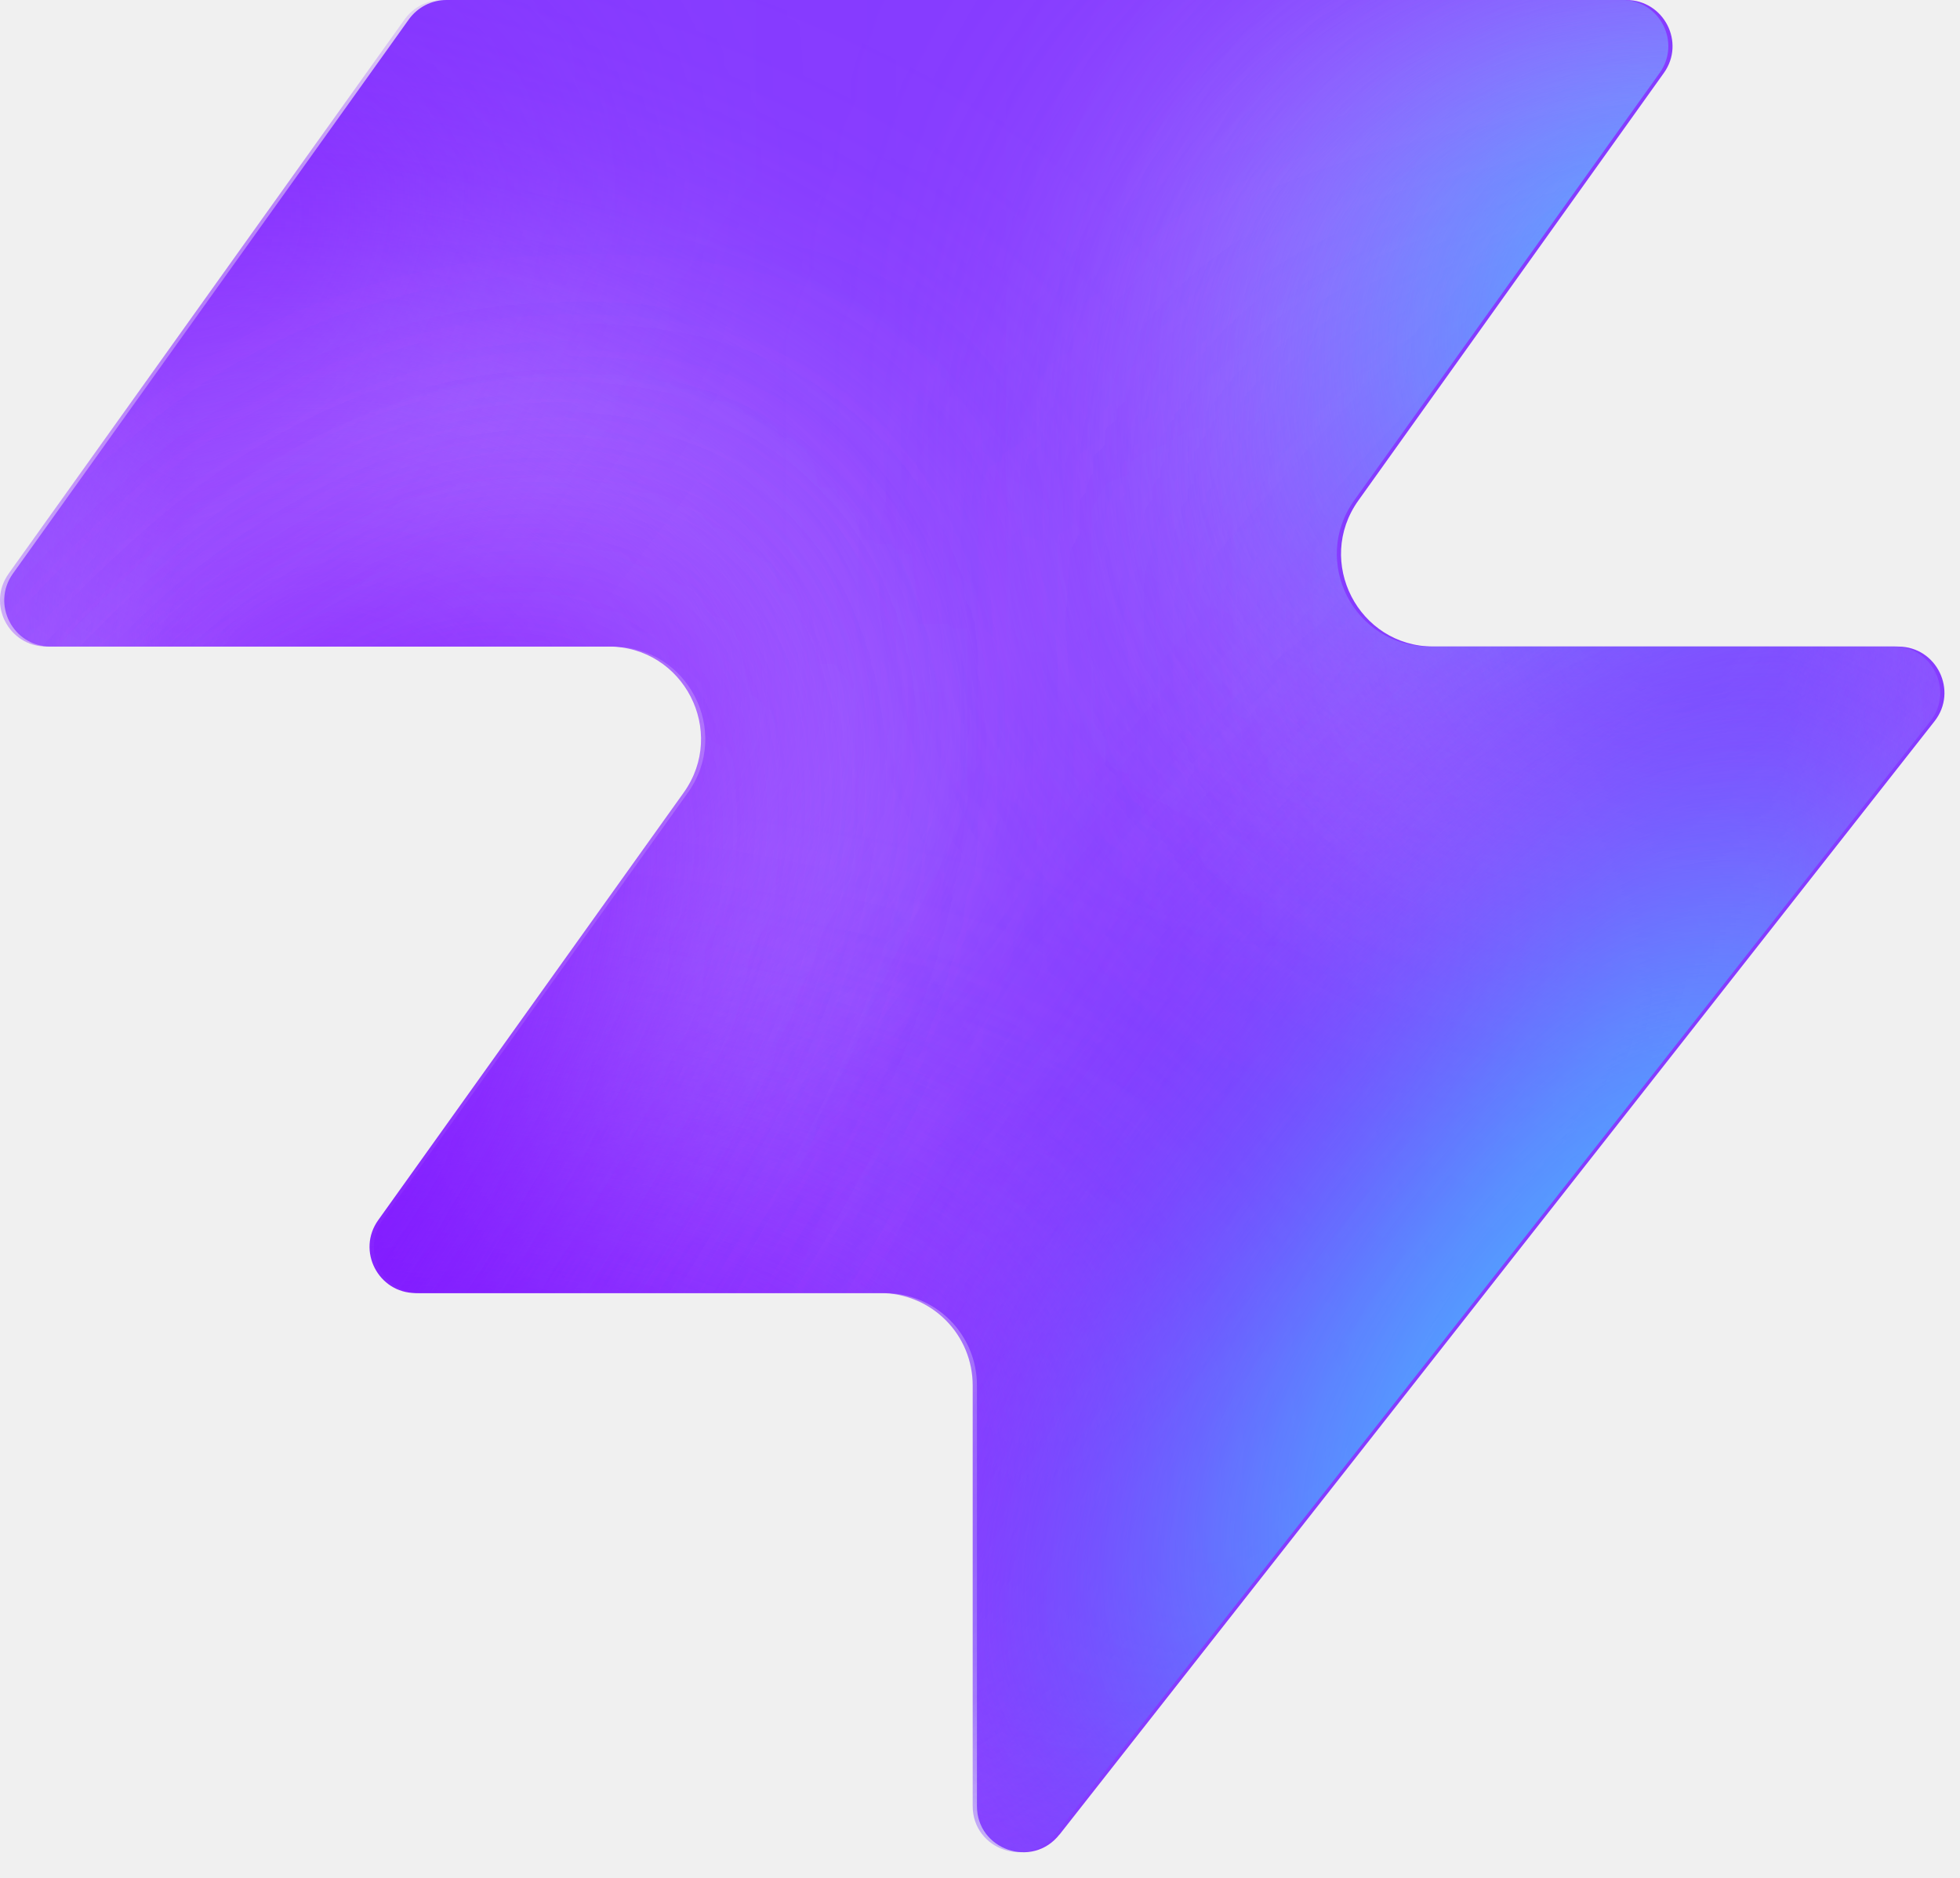
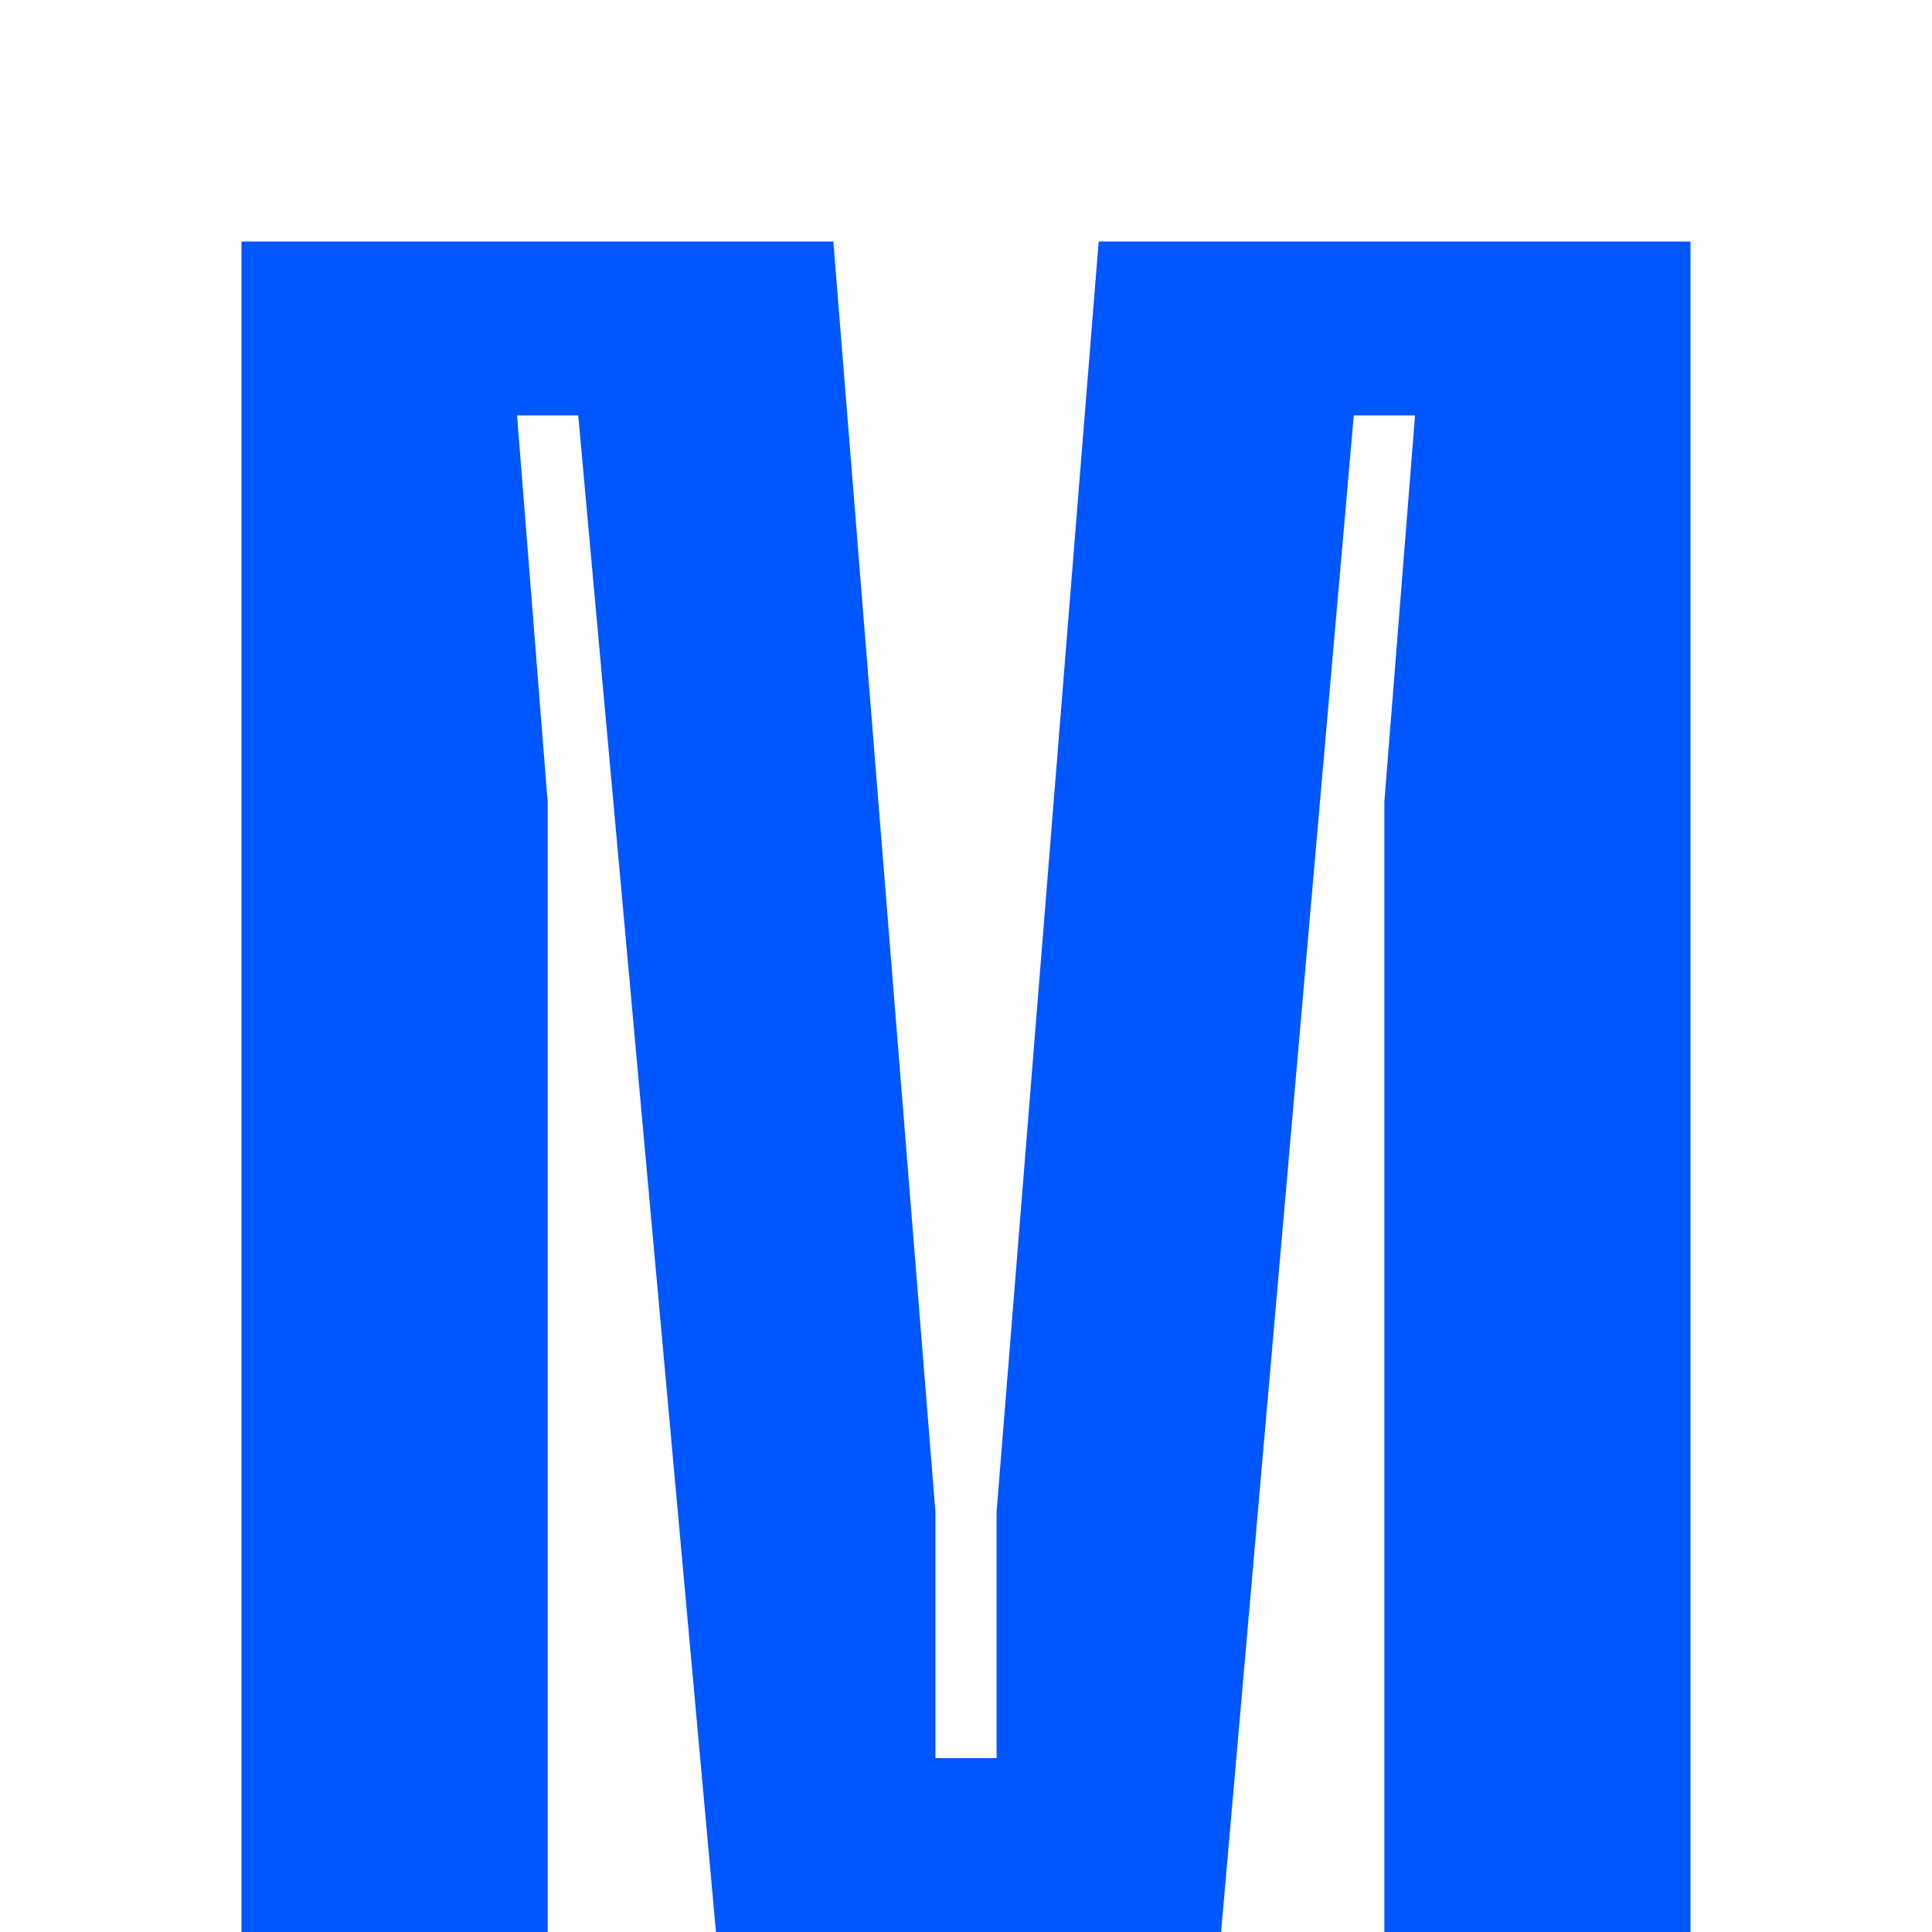
- <svg xmlns="http://www.w3.org/2000/svg" width="48" height="46" fill="none" viewBox="0 0 48 46">
-   <path fill="#863bff" d="M25.946 44.938c-.664.845-2.021.375-2.021-.698V33.937a2.26 2.26 0 0 0-2.262-2.262H10.287c-.92 0-1.456-1.04-.92-1.788l7.48-10.471c1.07-1.497 0-3.578-1.842-3.578H1.237c-.92 0-1.456-1.04-.92-1.788L10.013.474c.214-.297.556-.474.92-.474h28.894c.92 0 1.456 1.04.92 1.788l-7.48 10.471c-1.07 1.498 0 3.579 1.842 3.579h11.377c.943 0 1.473 1.088.89 1.83L25.947 44.94z" style="fill:#863bff;fill:color(display-p3 .525 .23 1);fill-opacity:1" />
-   <mask id="a" width="48" height="46" x="0" y="0" maskUnits="userSpaceOnUse" style="mask-type:alpha">
-     <path fill="#000" d="M25.842 44.938c-.664.844-2.021.375-2.021-.698V33.937a2.26 2.26 0 0 0-2.262-2.262H10.183c-.92 0-1.456-1.04-.92-1.788l7.48-10.471c1.07-1.498 0-3.579-1.842-3.579H1.133c-.92 0-1.456-1.04-.92-1.787L9.91.473c.214-.297.556-.474.92-.474h28.894c.92 0 1.456 1.04.92 1.788l-7.48 10.471c-1.07 1.498 0 3.578 1.842 3.578h11.377c.943 0 1.473 1.088.89 1.832L25.843 44.94z" style="fill:#000;fill-opacity:1" />
-   </mask>
-   <g mask="url(#a)">
-     <g filter="url(#b)">
-       <ellipse cx="5.508" cy="14.704" fill="#ede6ff" rx="5.508" ry="14.704" style="fill:#ede6ff;fill:color(display-p3 .927 .903 1);fill-opacity:1" transform="matrix(.00324 1 1 -.00324 -4.47 31.516)" />
-     </g>
-     <g filter="url(#c)">
-       <ellipse cx="10.399" cy="29.851" fill="#ede6ff" rx="10.399" ry="29.851" style="fill:#ede6ff;fill:color(display-p3 .927 .903 1);fill-opacity:1" transform="matrix(.00324 1 1 -.00324 -39.328 7.883)" />
-     </g>
-     <g filter="url(#d)">
-       <ellipse cx="5.508" cy="30.487" fill="#7e14ff" rx="5.508" ry="30.487" style="fill:#7e14ff;fill:color(display-p3 .492 .077 1);fill-opacity:1" transform="rotate(89.814 -25.913 -14.639)scale(1 -1)" />
-     </g>
-     <g filter="url(#e)">
-       <ellipse cx="5.508" cy="30.599" fill="#7e14ff" rx="5.508" ry="30.599" style="fill:#7e14ff;fill:color(display-p3 .492 .077 1);fill-opacity:1" transform="rotate(89.814 -32.644 -3.334)scale(1 -1)" />
-     </g>
-     <g filter="url(#f)">
-       <ellipse cx="5.508" cy="30.599" fill="#7e14ff" rx="5.508" ry="30.599" style="fill:#7e14ff;fill:color(display-p3 .492 .077 1);fill-opacity:1" transform="matrix(.00324 1 1 -.00324 -34.34 30.47)" />
-     </g>
-     <g filter="url(#g)">
-       <ellipse cx="14.072" cy="22.078" fill="#ede6ff" rx="14.072" ry="22.078" style="fill:#ede6ff;fill:color(display-p3 .927 .903 1);fill-opacity:1" transform="rotate(93.35 24.506 48.493)scale(-1 1)" />
-     </g>
-     <g filter="url(#h)">
-       <ellipse cx="3.47" cy="21.501" fill="#7e14ff" rx="3.47" ry="21.501" style="fill:#7e14ff;fill:color(display-p3 .492 .077 1);fill-opacity:1" transform="rotate(89.009 28.708 47.59)scale(-1 1)" />
-     </g>
-     <g filter="url(#i)">
-       <ellipse cx="3.47" cy="21.501" fill="#7e14ff" rx="3.47" ry="21.501" style="fill:#7e14ff;fill:color(display-p3 .492 .077 1);fill-opacity:1" transform="rotate(89.009 28.708 47.59)scale(-1 1)" />
-     </g>
-     <g filter="url(#j)">
-       <ellipse cx=".387" cy="8.972" fill="#7e14ff" rx="4.407" ry="29.108" style="fill:#7e14ff;fill:color(display-p3 .492 .077 1);fill-opacity:1" transform="rotate(39.51 .387 8.972)" />
-     </g>
-     <g filter="url(#k)">
-       <ellipse cx="47.523" cy="-6.092" fill="#7e14ff" rx="4.407" ry="29.108" style="fill:#7e14ff;fill:color(display-p3 .492 .077 1);fill-opacity:1" transform="rotate(37.892 47.523 -6.092)" />
-     </g>
-     <g filter="url(#l)">
-       <ellipse cx="41.412" cy="6.333" fill="#47bfff" rx="5.971" ry="9.665" style="fill:#47bfff;fill:color(display-p3 .28 .748 1);fill-opacity:1" transform="rotate(37.892 41.412 6.333)" />
-     </g>
-     <g filter="url(#m)">
-       <ellipse cx="-1.879" cy="38.332" fill="#7e14ff" rx="4.407" ry="29.108" style="fill:#7e14ff;fill:color(display-p3 .492 .077 1);fill-opacity:1" transform="rotate(37.892 -1.88 38.332)" />
-     </g>
-     <g filter="url(#n)">
-       <ellipse cx="-1.879" cy="38.332" fill="#7e14ff" rx="4.407" ry="29.108" style="fill:#7e14ff;fill:color(display-p3 .492 .077 1);fill-opacity:1" transform="rotate(37.892 -1.88 38.332)" />
-     </g>
-     <g filter="url(#o)">
-       <ellipse cx="35.651" cy="29.907" fill="#7e14ff" rx="4.407" ry="29.108" style="fill:#7e14ff;fill:color(display-p3 .492 .077 1);fill-opacity:1" transform="rotate(37.892 35.651 29.907)" />
-     </g>
-     <g filter="url(#p)">
-       <ellipse cx="38.418" cy="32.4" fill="#47bfff" rx="5.971" ry="15.297" style="fill:#47bfff;fill:color(display-p3 .28 .748 1);fill-opacity:1" transform="rotate(37.892 38.418 32.4)" />
-     </g>
-   </g>
-   <defs>
-     <filter id="b" width="60.045" height="41.654" x="-19.77" y="16.149" color-interpolation-filters="sRGB" filterUnits="userSpaceOnUse">
-       <feFlood flood-opacity="0" result="BackgroundImageFix" />
-       <feBlend in="SourceGraphic" in2="BackgroundImageFix" result="shape" />
-       <feGaussianBlur result="effect1_foregroundBlur_2002_17158" stdDeviation="7.659" />
-     </filter>
-     <filter id="c" width="90.34" height="51.437" x="-54.613" y="-7.533" color-interpolation-filters="sRGB" filterUnits="userSpaceOnUse">
-       <feFlood flood-opacity="0" result="BackgroundImageFix" />
-       <feBlend in="SourceGraphic" in2="BackgroundImageFix" result="shape" />
-       <feGaussianBlur result="effect1_foregroundBlur_2002_17158" stdDeviation="7.659" />
-     </filter>
-     <filter id="d" width="79.355" height="29.4" x="-49.64" y="2.03" color-interpolation-filters="sRGB" filterUnits="userSpaceOnUse">
-       <feFlood flood-opacity="0" result="BackgroundImageFix" />
-       <feBlend in="SourceGraphic" in2="BackgroundImageFix" result="shape" />
-       <feGaussianBlur result="effect1_foregroundBlur_2002_17158" stdDeviation="4.596" />
-     </filter>
-     <filter id="e" width="79.579" height="29.4" x="-45.045" y="20.029" color-interpolation-filters="sRGB" filterUnits="userSpaceOnUse">
-       <feFlood flood-opacity="0" result="BackgroundImageFix" />
-       <feBlend in="SourceGraphic" in2="BackgroundImageFix" result="shape" />
-       <feGaussianBlur result="effect1_foregroundBlur_2002_17158" stdDeviation="4.596" />
-     </filter>
-     <filter id="f" width="79.579" height="29.4" x="-43.513" y="21.178" color-interpolation-filters="sRGB" filterUnits="userSpaceOnUse">
-       <feFlood flood-opacity="0" result="BackgroundImageFix" />
-       <feBlend in="SourceGraphic" in2="BackgroundImageFix" result="shape" />
-       <feGaussianBlur result="effect1_foregroundBlur_2002_17158" stdDeviation="4.596" />
-     </filter>
-     <filter id="g" width="74.749" height="58.852" x="15.756" y="-17.901" color-interpolation-filters="sRGB" filterUnits="userSpaceOnUse">
-       <feFlood flood-opacity="0" result="BackgroundImageFix" />
-       <feBlend in="SourceGraphic" in2="BackgroundImageFix" result="shape" />
-       <feGaussianBlur result="effect1_foregroundBlur_2002_17158" stdDeviation="7.659" />
-     </filter>
-     <filter id="h" width="61.377" height="25.362" x="23.548" y="2.284" color-interpolation-filters="sRGB" filterUnits="userSpaceOnUse">
-       <feFlood flood-opacity="0" result="BackgroundImageFix" />
-       <feBlend in="SourceGraphic" in2="BackgroundImageFix" result="shape" />
-       <feGaussianBlur result="effect1_foregroundBlur_2002_17158" stdDeviation="4.596" />
-     </filter>
-     <filter id="i" width="61.377" height="25.362" x="23.548" y="2.284" color-interpolation-filters="sRGB" filterUnits="userSpaceOnUse">
-       <feFlood flood-opacity="0" result="BackgroundImageFix" />
-       <feBlend in="SourceGraphic" in2="BackgroundImageFix" result="shape" />
-       <feGaussianBlur result="effect1_foregroundBlur_2002_17158" stdDeviation="4.596" />
-     </filter>
-     <filter id="j" width="56.045" height="63.649" x="-27.636" y="-22.853" color-interpolation-filters="sRGB" filterUnits="userSpaceOnUse">
-       <feFlood flood-opacity="0" result="BackgroundImageFix" />
-       <feBlend in="SourceGraphic" in2="BackgroundImageFix" result="shape" />
-       <feGaussianBlur result="effect1_foregroundBlur_2002_17158" stdDeviation="4.596" />
-     </filter>
-     <filter id="k" width="54.814" height="64.646" x="20.116" y="-38.415" color-interpolation-filters="sRGB" filterUnits="userSpaceOnUse">
-       <feFlood flood-opacity="0" result="BackgroundImageFix" />
-       <feBlend in="SourceGraphic" in2="BackgroundImageFix" result="shape" />
-       <feGaussianBlur result="effect1_foregroundBlur_2002_17158" stdDeviation="4.596" />
-     </filter>
-     <filter id="l" width="33.541" height="35.313" x="24.641" y="-11.323" color-interpolation-filters="sRGB" filterUnits="userSpaceOnUse">
-       <feFlood flood-opacity="0" result="BackgroundImageFix" />
-       <feBlend in="SourceGraphic" in2="BackgroundImageFix" result="shape" />
-       <feGaussianBlur result="effect1_foregroundBlur_2002_17158" stdDeviation="4.596" />
-     </filter>
-     <filter id="m" width="54.814" height="64.646" x="-29.286" y="6.009" color-interpolation-filters="sRGB" filterUnits="userSpaceOnUse">
-       <feFlood flood-opacity="0" result="BackgroundImageFix" />
-       <feBlend in="SourceGraphic" in2="BackgroundImageFix" result="shape" />
-       <feGaussianBlur result="effect1_foregroundBlur_2002_17158" stdDeviation="4.596" />
-     </filter>
-     <filter id="n" width="54.814" height="64.646" x="-29.286" y="6.009" color-interpolation-filters="sRGB" filterUnits="userSpaceOnUse">
-       <feFlood flood-opacity="0" result="BackgroundImageFix" />
-       <feBlend in="SourceGraphic" in2="BackgroundImageFix" result="shape" />
-       <feGaussianBlur result="effect1_foregroundBlur_2002_17158" stdDeviation="4.596" />
-     </filter>
-     <filter id="o" width="54.814" height="64.646" x="8.244" y="-2.416" color-interpolation-filters="sRGB" filterUnits="userSpaceOnUse">
-       <feFlood flood-opacity="0" result="BackgroundImageFix" />
-       <feBlend in="SourceGraphic" in2="BackgroundImageFix" result="shape" />
-       <feGaussianBlur result="effect1_foregroundBlur_2002_17158" stdDeviation="4.596" />
-     </filter>
-     <filter id="p" width="39.409" height="43.623" x="18.713" y="10.588" color-interpolation-filters="sRGB" filterUnits="userSpaceOnUse">
-       <feFlood flood-opacity="0" result="BackgroundImageFix" />
-       <feBlend in="SourceGraphic" in2="BackgroundImageFix" result="shape" />
-       <feGaussianBlur result="effect1_foregroundBlur_2002_17158" stdDeviation="4.596" />
-     </filter>
-   </defs>
+ <svg xmlns="http://www.w3.org/2000/svg" width="24" height="24" viewBox="0 0 24 24" fill="none">
+   <rect width="24" height="24" fill="white" />
+   <path d="M3 24V3H10.352L11.62 18.78V21.84H12.38V18.78L13.648 3H21V24H17.197V9.96L17.578 5.16H16.817L15.169 24H8.894L7.183 5.16H6.423L6.803 9.96V24H3Z" fill="#0056FF" />
</svg>
